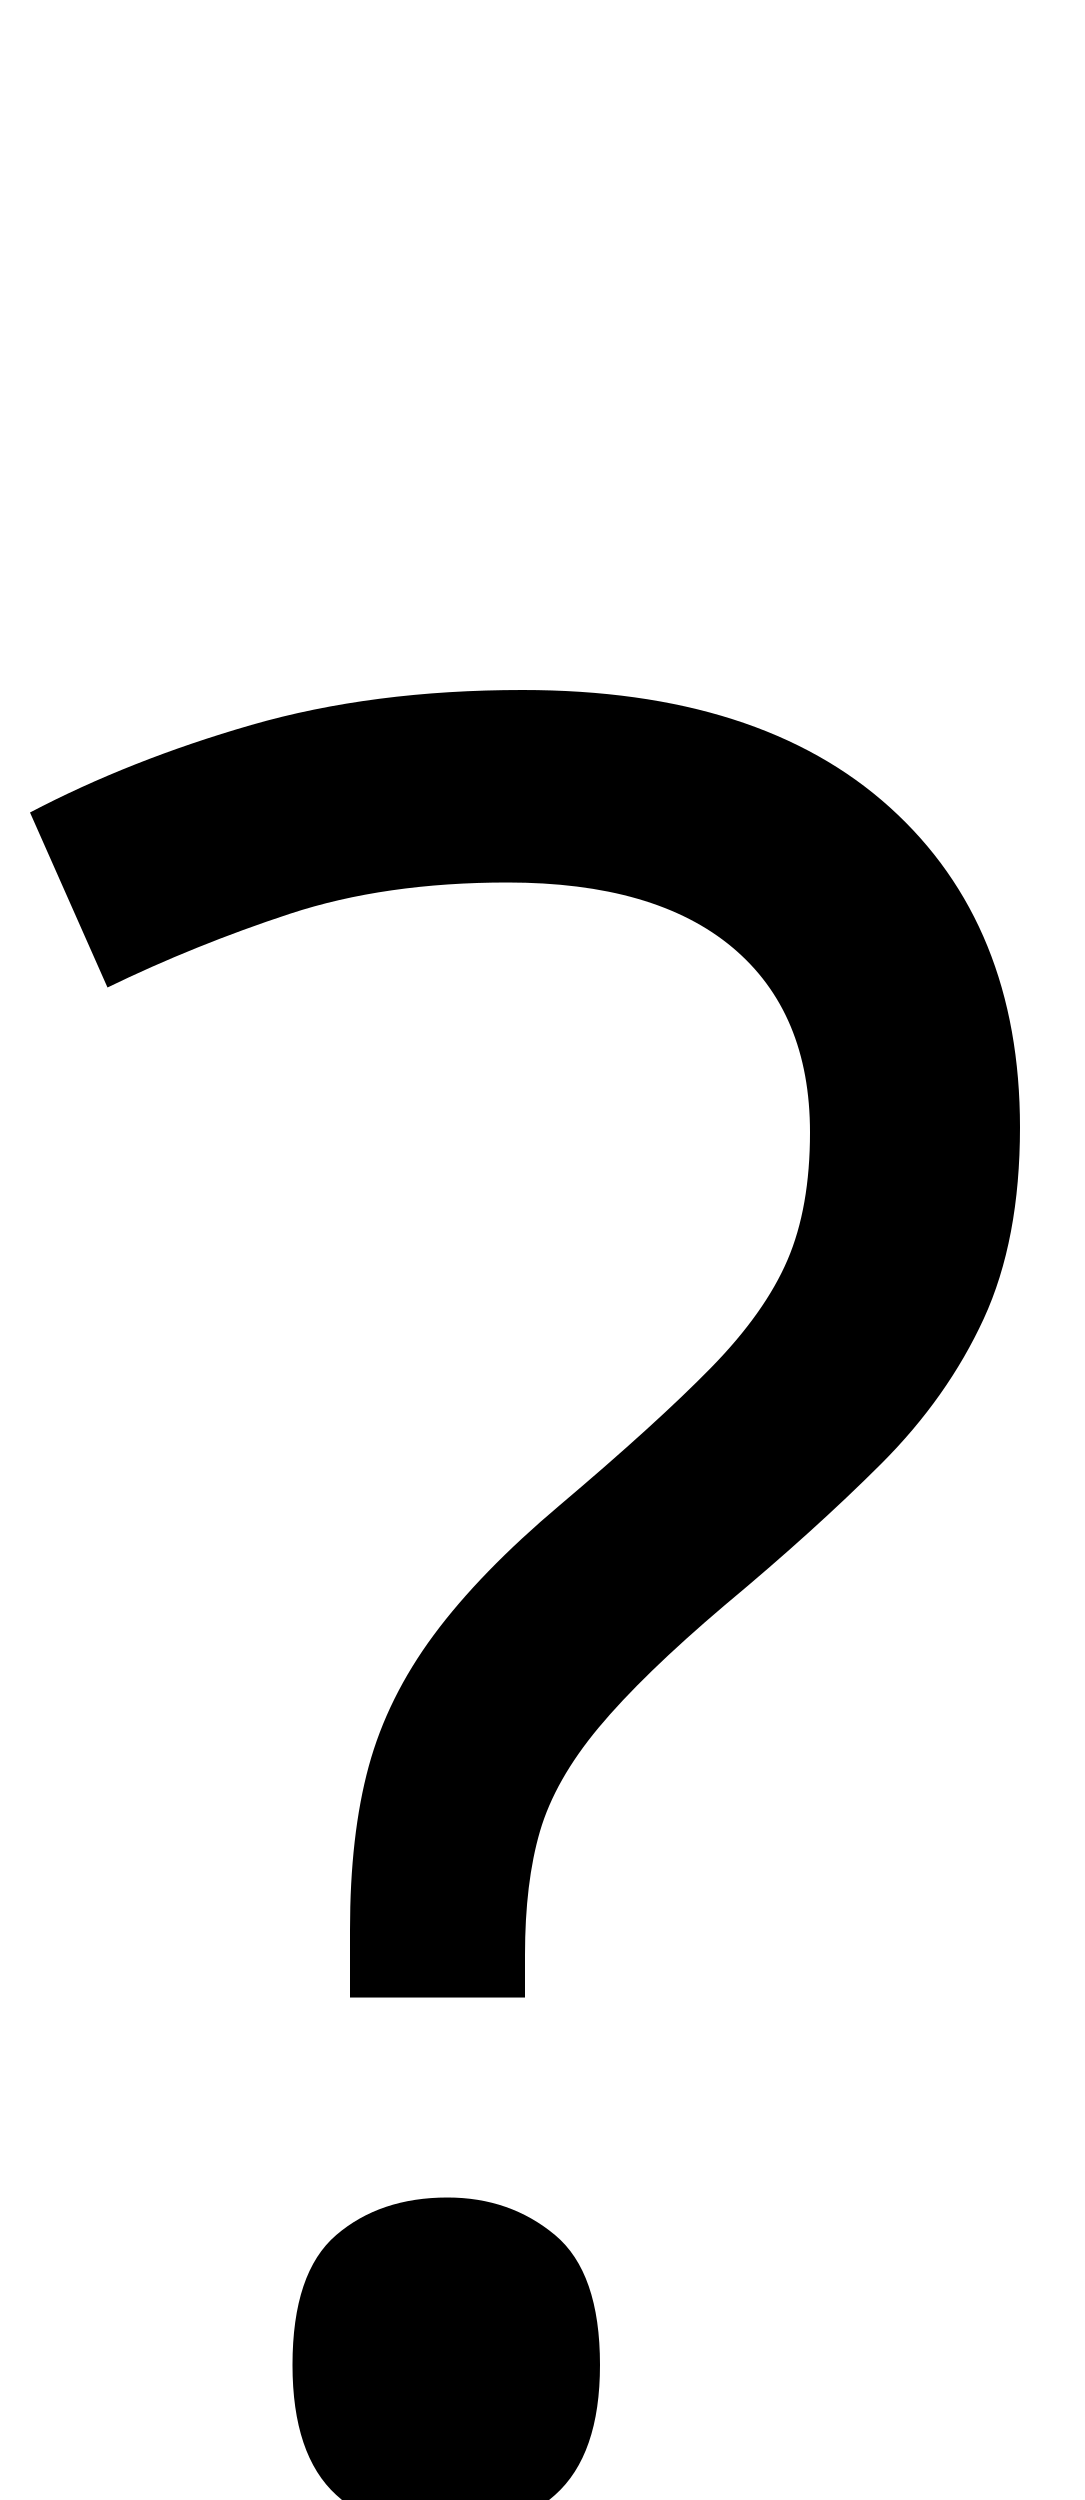
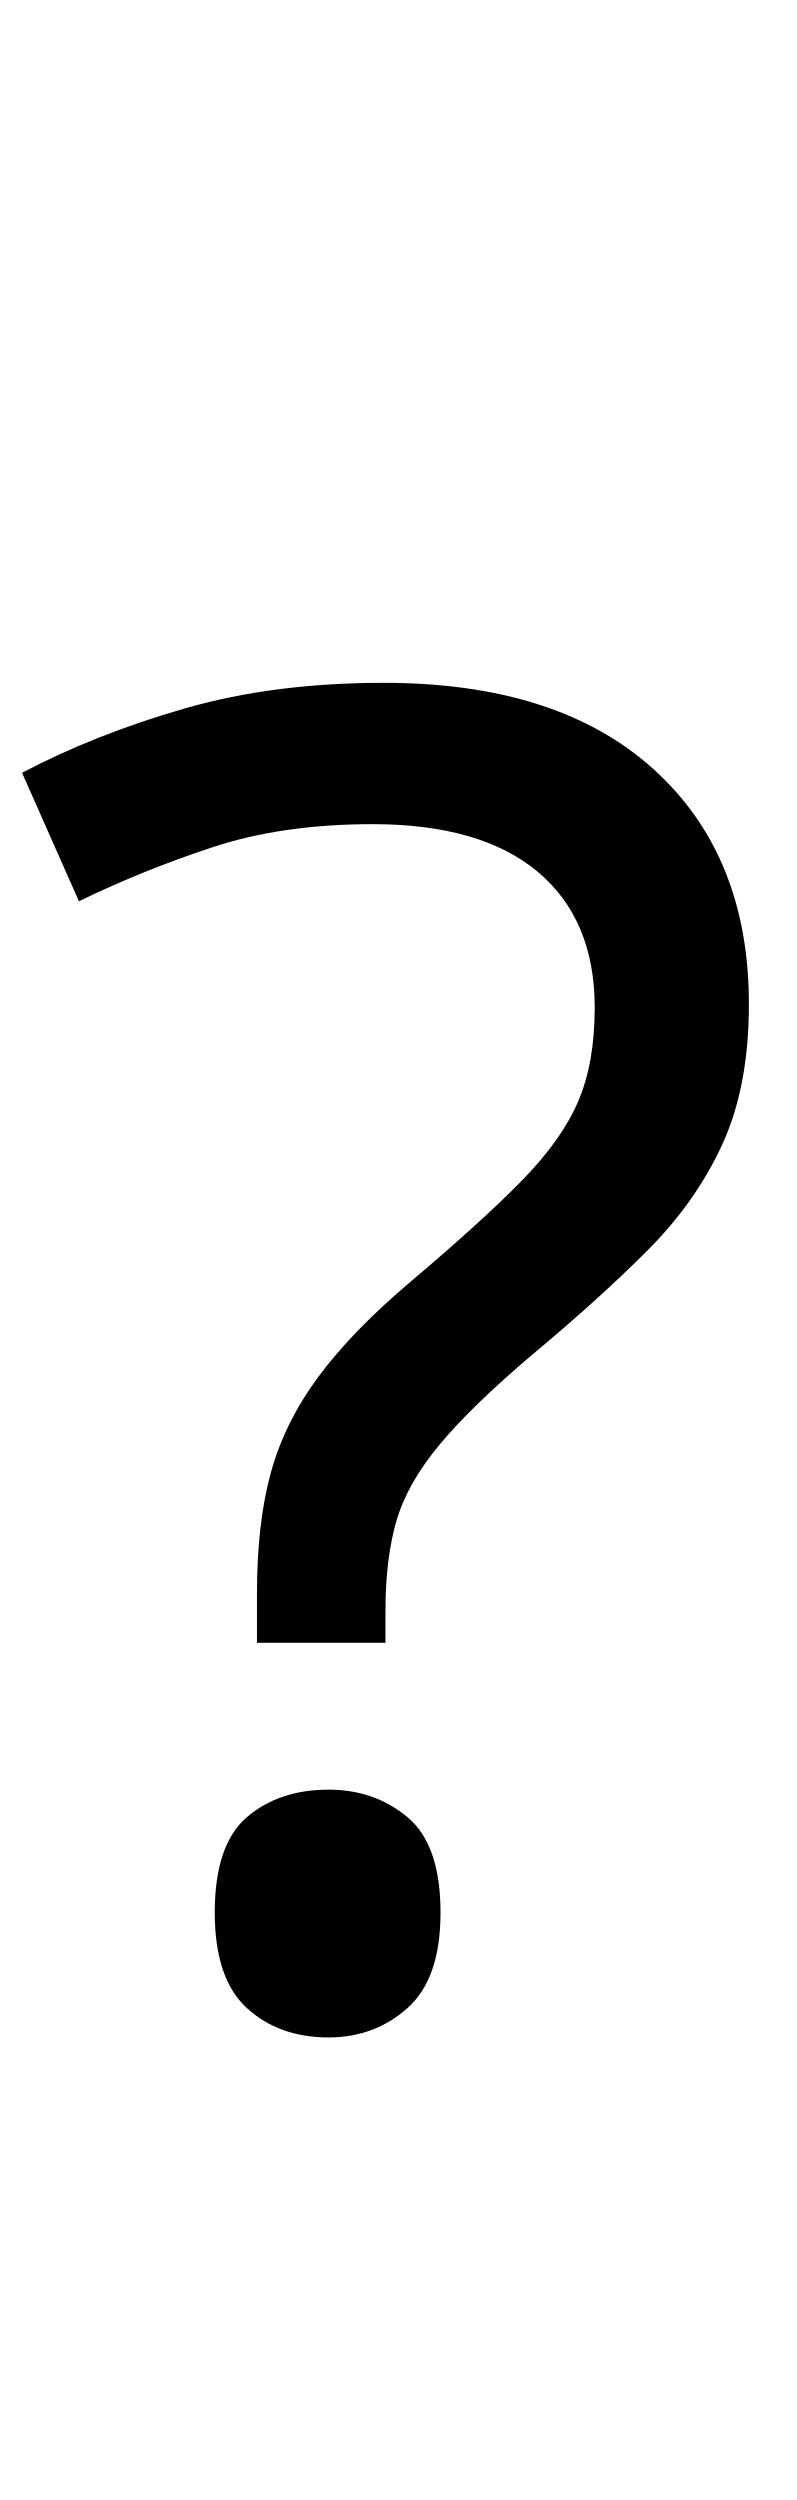
- <svg xmlns="http://www.w3.org/2000/svg" viewBox="0 0 434 1000">
-   <path d="M140,772Q140,734,147.5,706.5Q155,679,173.5,654.0Q192,629,224,602Q263,569,284.5,547.0Q306,525,315.0,504.0Q324,483,324,453Q324,405,293.0,379.0Q262,353,203,353Q154,353,116.0,365.5Q78,378,43,395L12,325Q52,304,100.5,290.0Q149,276,209,276Q304,276,356.0,323.0Q408,370,408,451Q408,496,393.5,527.5Q379,559,352.5,585.5Q326,612,290,642Q257,670,239.5,691.0Q222,712,216.0,732.5Q210,753,210,782V799H140ZM117,946Q117,909,134.5,894.0Q152,879,179,879Q204,879,222.0,894.0Q240,909,240,946Q240,982,222.0,998.0Q204,1014,179,1014Q152,1014,134.5,998.0Q117,982,117,946Z" />
+ <svg xmlns="http://www.w3.org/2000/svg" viewBox="0 -320 434 1362">
+   <path d="M140,548Q140,510,147.5,482.5Q155,455,173.5,430.0Q192,405,224,378Q263,345,284.5,323.0Q306,301,315.0,280.0Q324,259,324,229Q324,181,293.0,155.0Q262,129,203,129Q154,129,116.0,141.5Q78,154,43,171L12,101Q52,80,100.5,66.0Q149,52,209,52Q304,52,356.0,99.0Q408,146,408,227Q408,272,393.5,303.5Q379,335,352.5,361.5Q326,388,290,418Q257,446,239.5,467.0Q222,488,216.0,508.5Q210,529,210,558V575H140ZM117,722Q117,685,134.5,670.0Q152,655,179,655Q204,655,222.0,670.0Q240,685,240,722Q240,758,222.0,774.0Q204,790,179,790Q152,790,134.5,774.0Q117,758,117,722Z" />
</svg>
